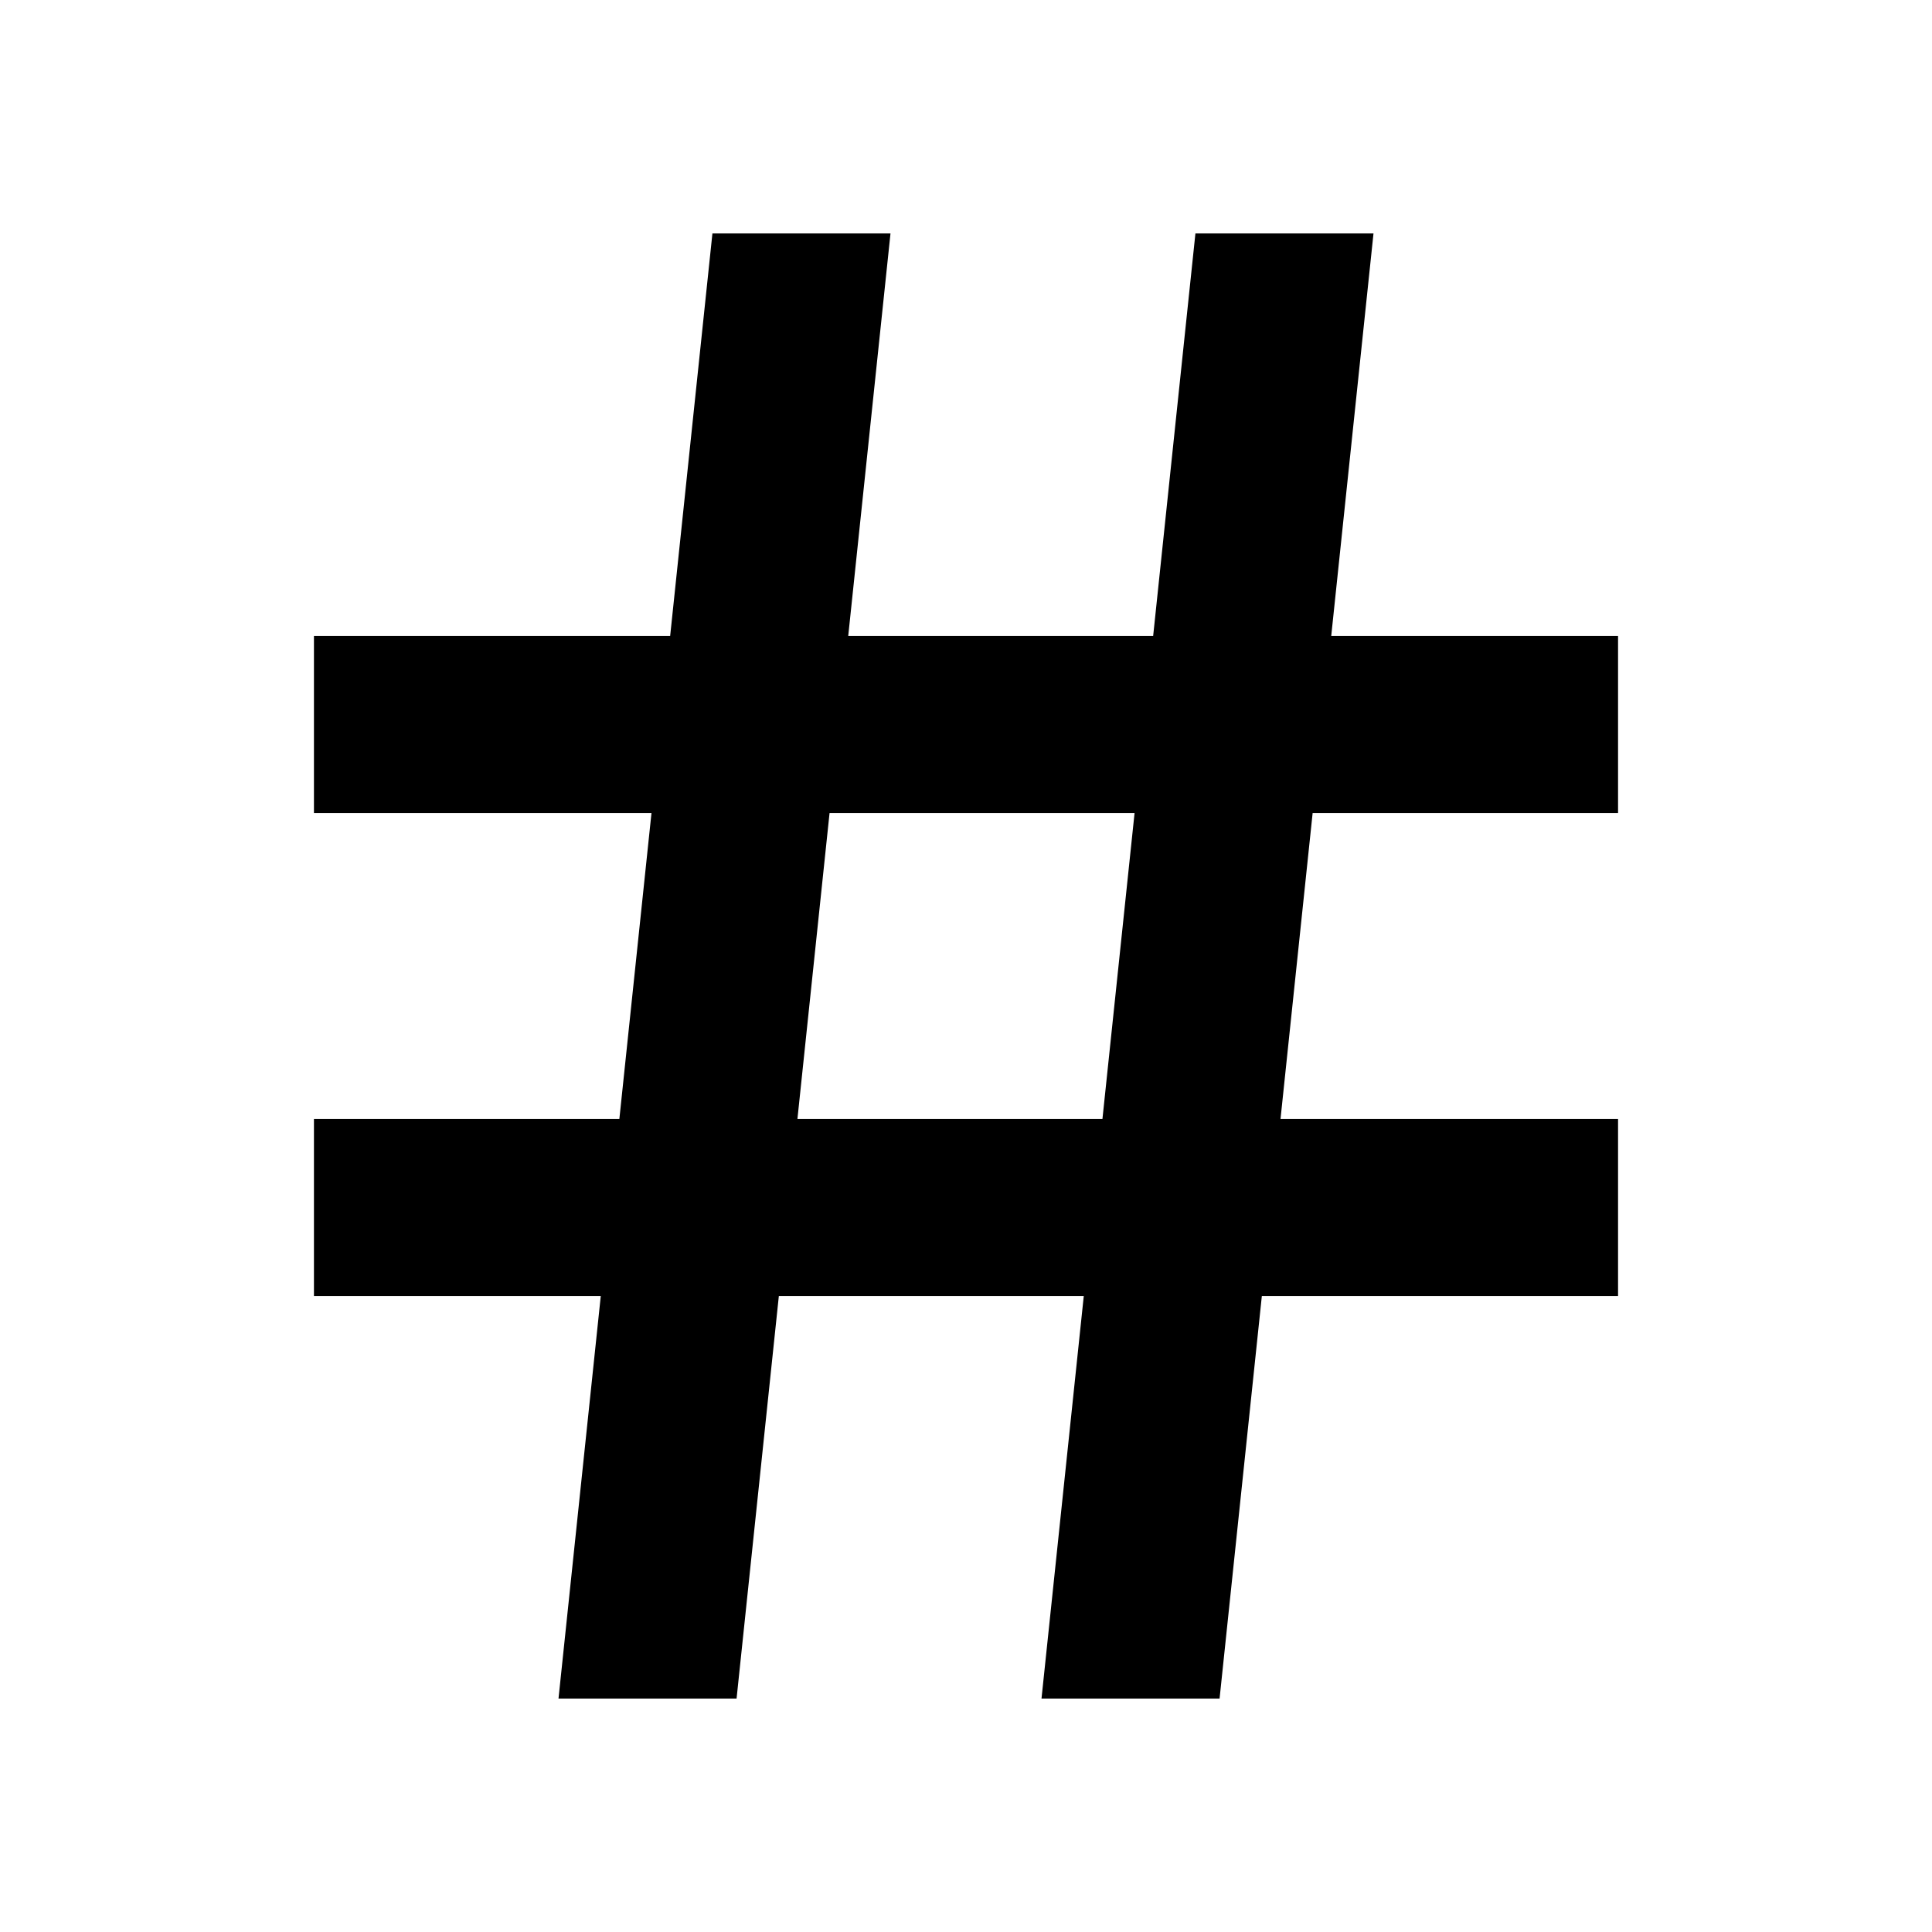
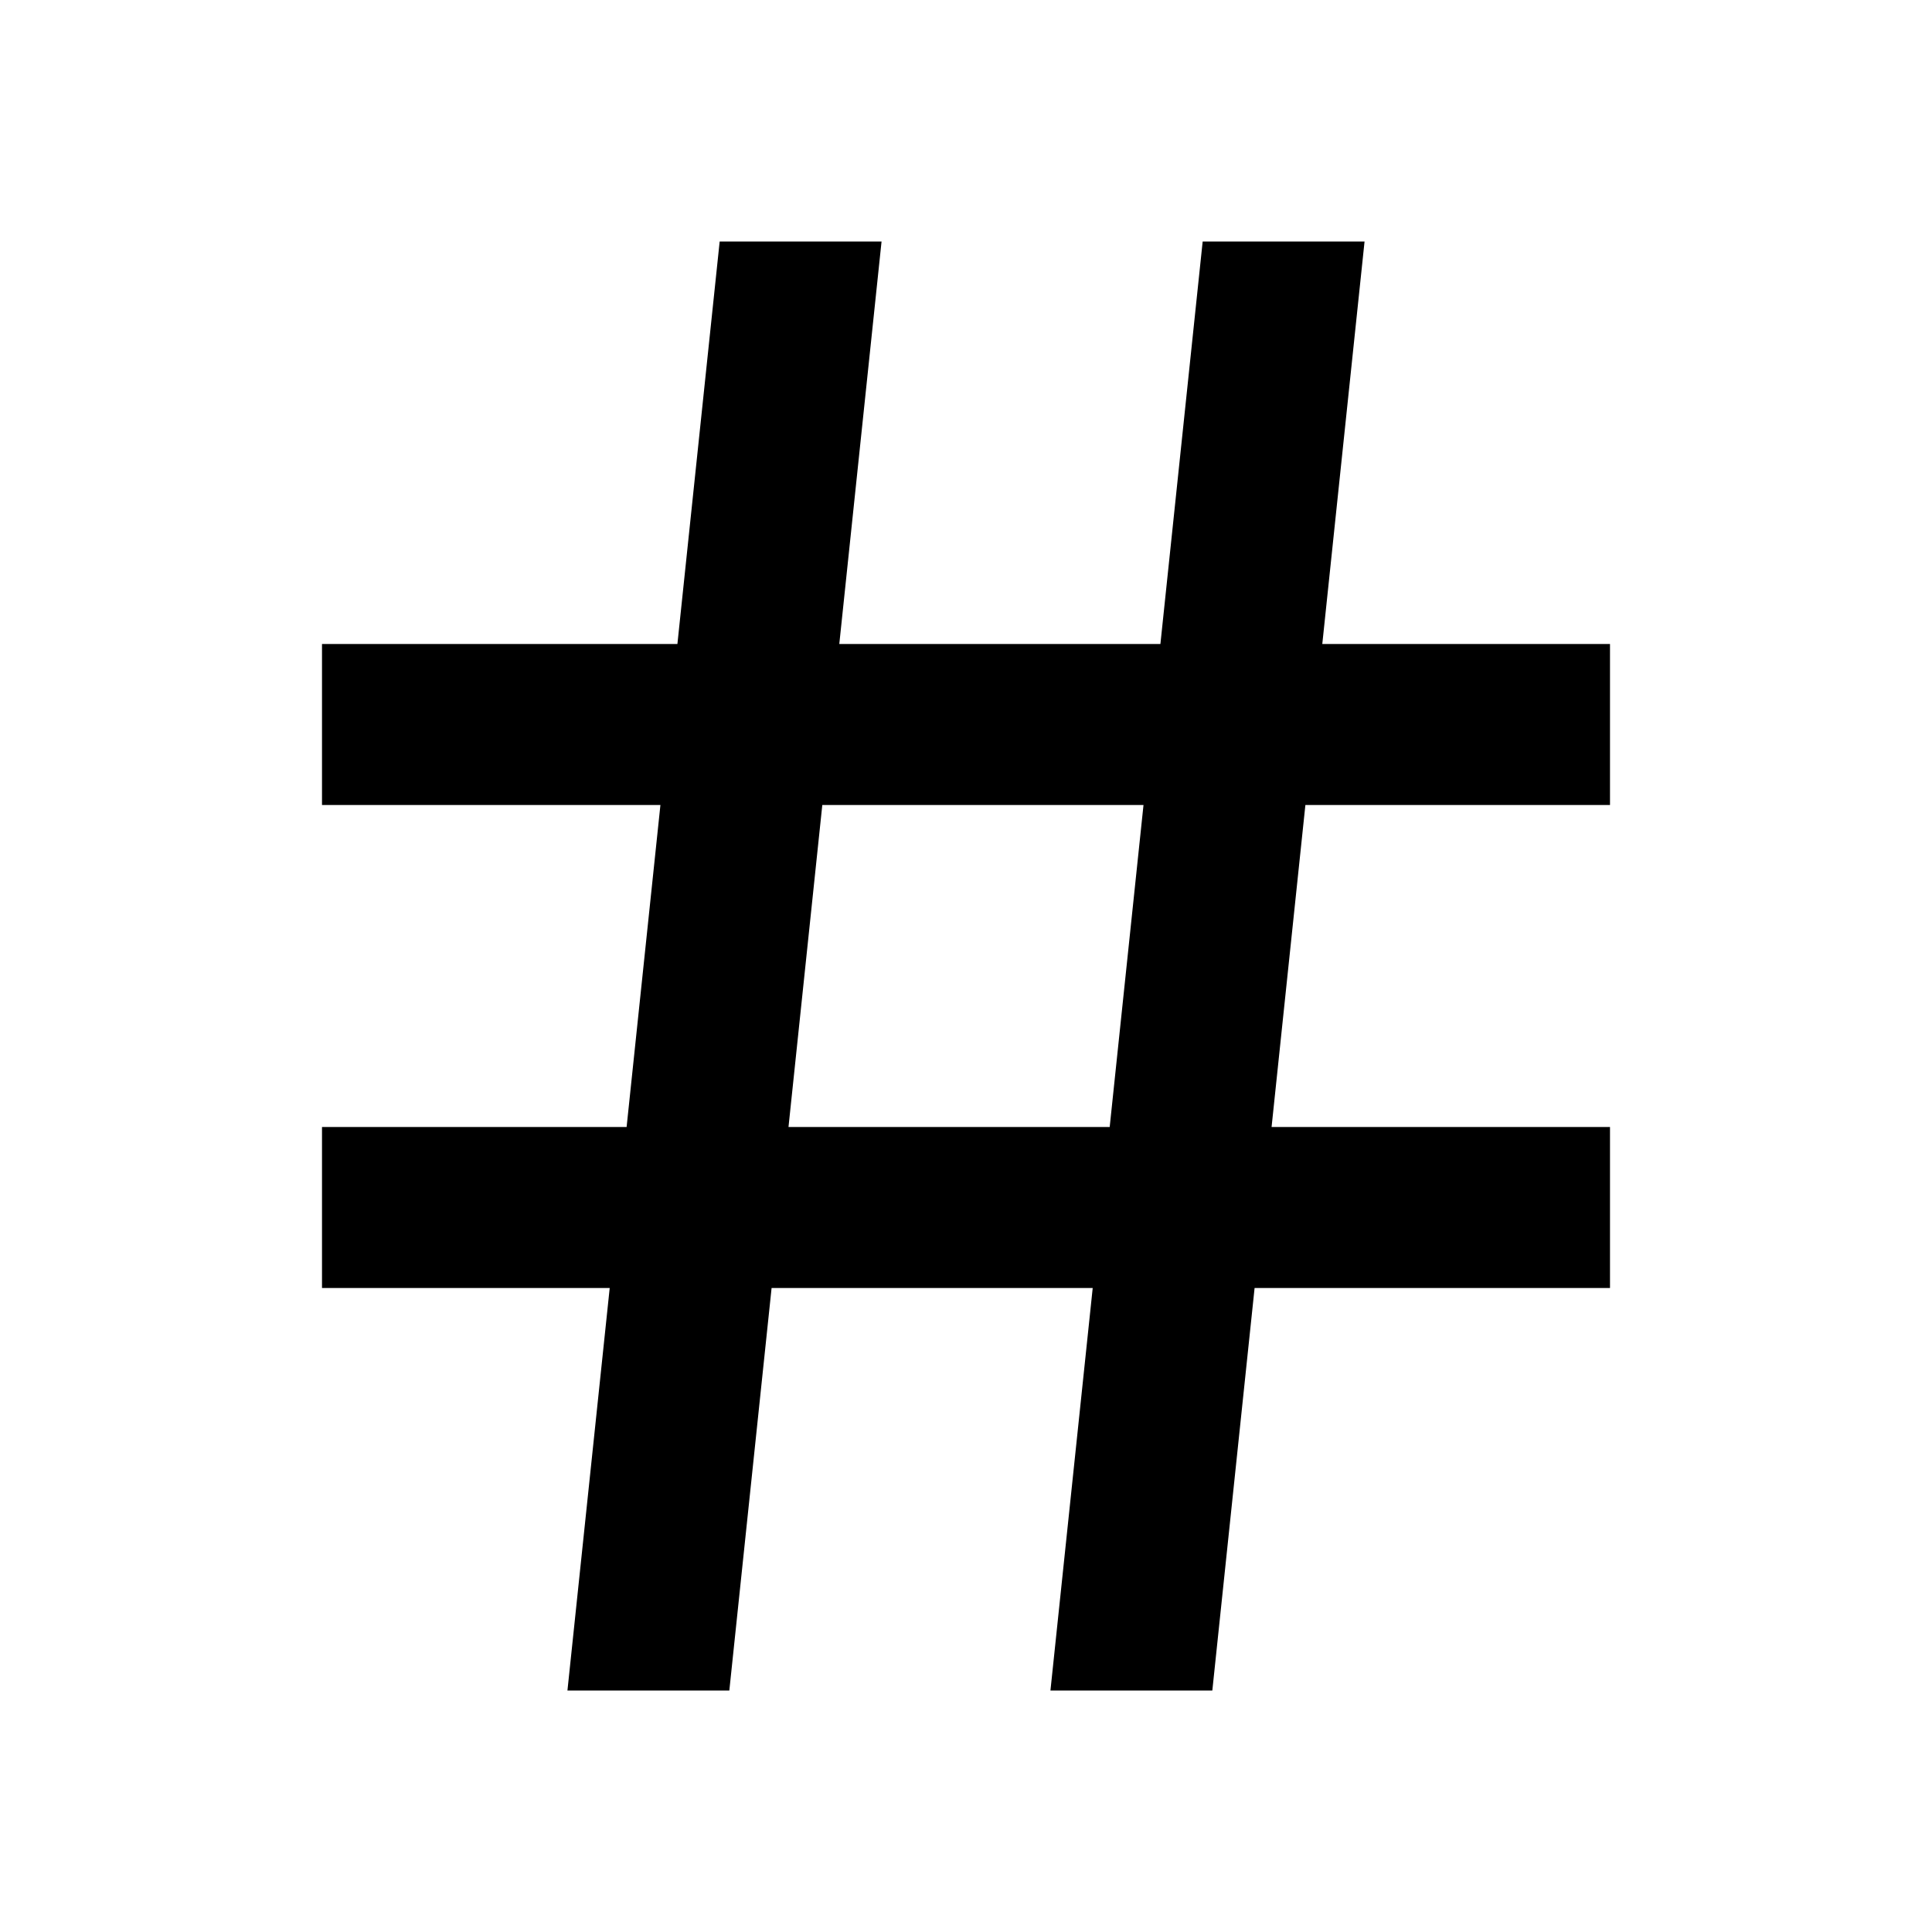
<svg xmlns="http://www.w3.org/2000/svg" width="24px" height="24px" viewBox="0 0 24 24">
-   <path fill="currentColor" d="m7.784 14l.42-4H4V8h4.415l.525-5h2.011l-.525 5h3.989l.525-5h2.011l-.525 5H20v2h-3.784l-.42 4H20v2h-4.415l-.525 5h-2.011l.525-5H9.585l-.525 5H7.049l.525-5H4v-2zm2.011 0h3.99l.42-4h-3.99z" stroke-width="0.2" stroke="currentColor" />
+   <path fill="currentColor" d="m7.784 14l.42-4H4V8h4.415l.525-5h2.011l-.525 5h3.989l.525-5h2.011l-.525 5H20v2h-3.784l-.42 4H20v2h-4.415l-.525 5h-2.011l.525-5H9.585l-.525 5H7.049l.525-5H4v-2zm2.011 0h3.99l.42-4h-3.99z" stroke-width="0" stroke="currentColor" />
</svg>
